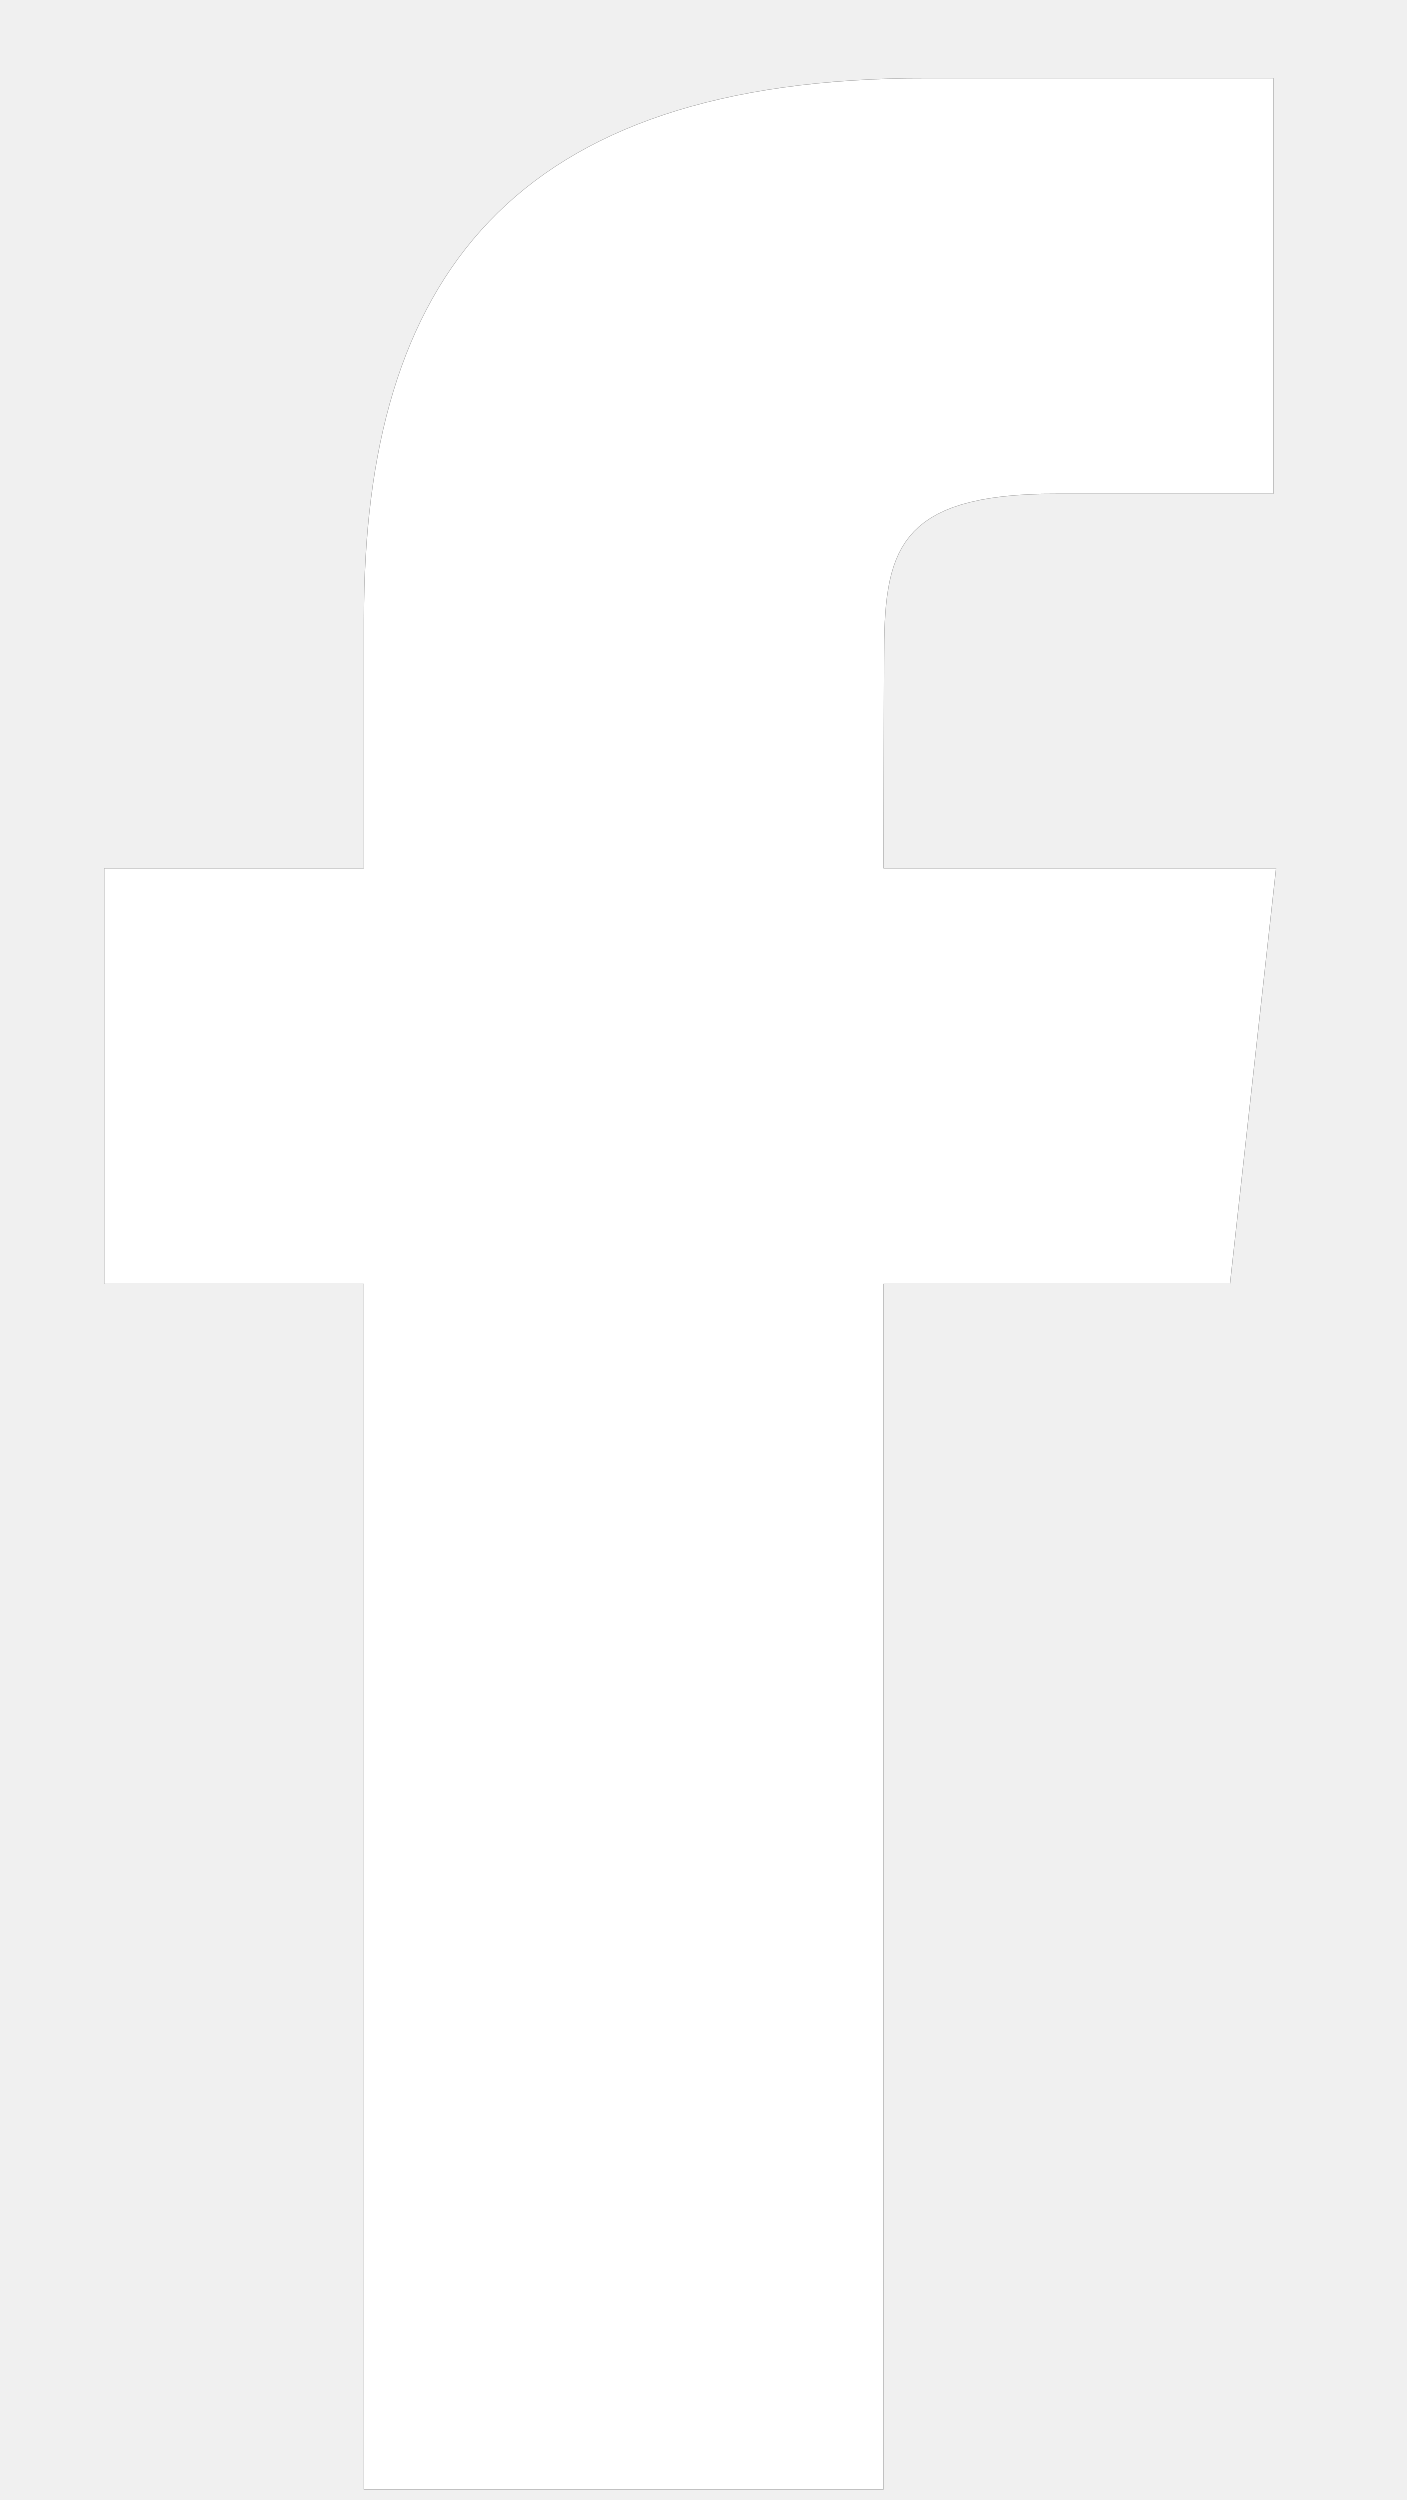
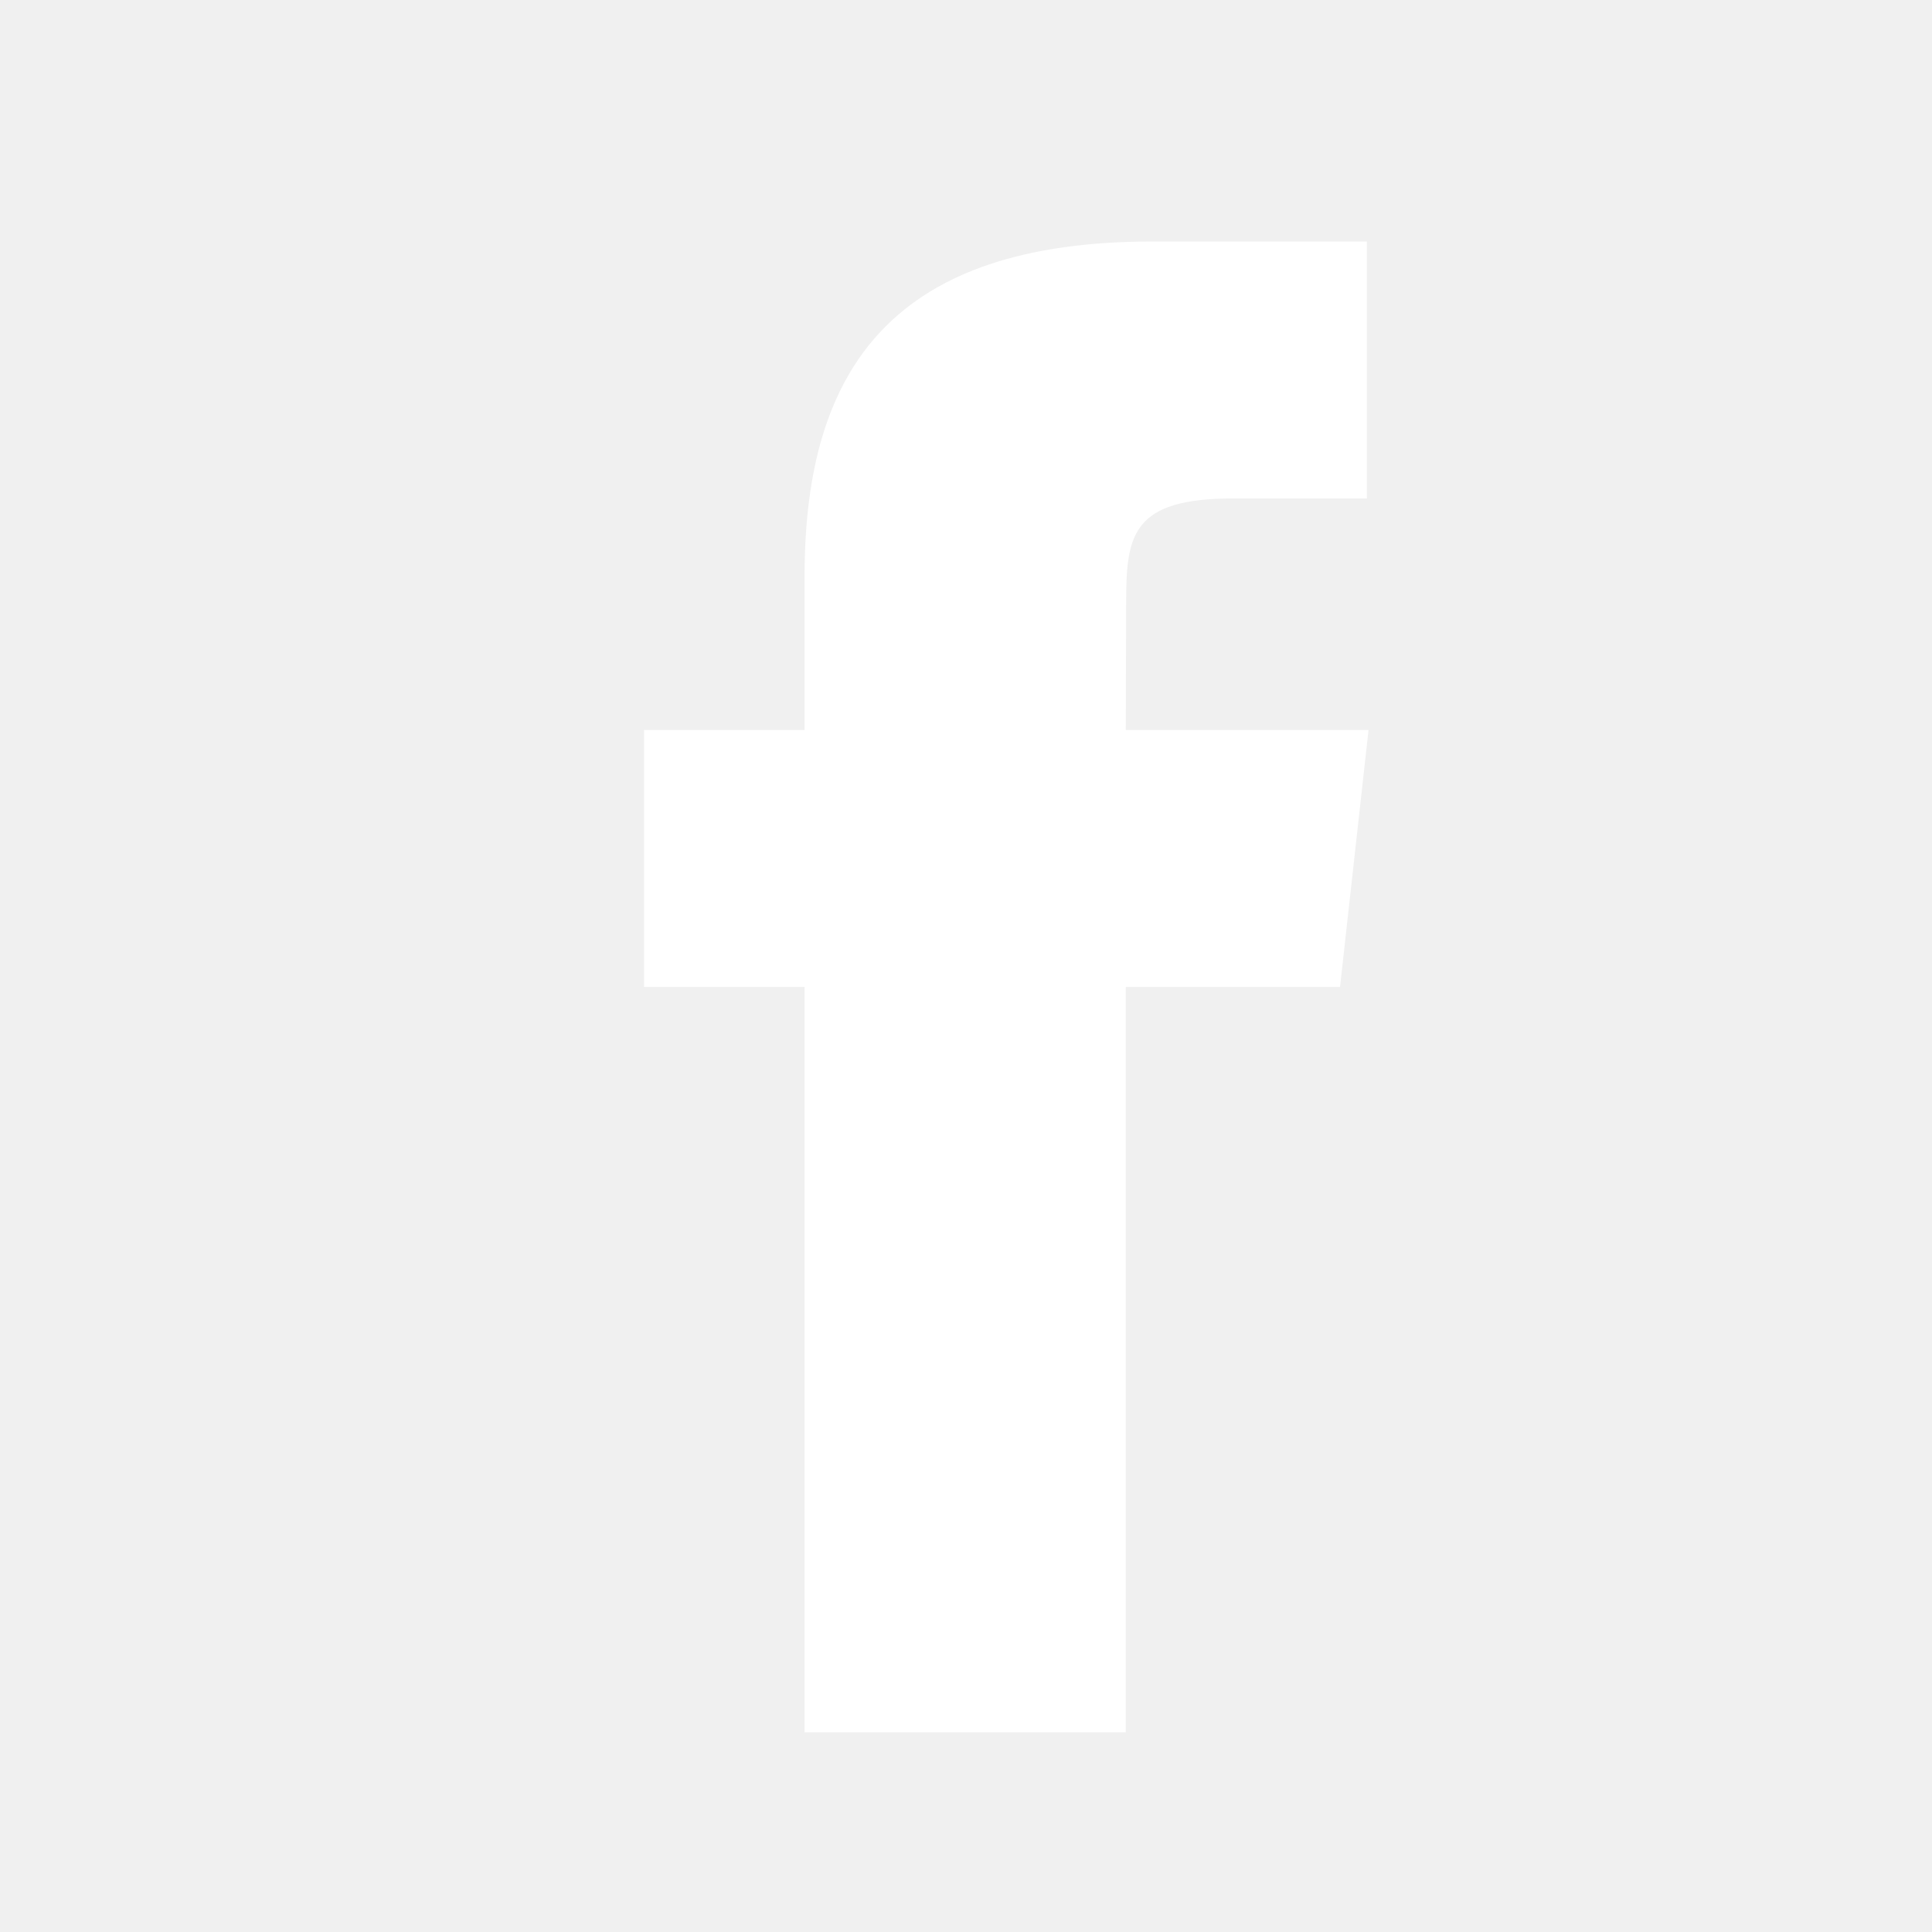
- <svg xmlns="http://www.w3.org/2000/svg" xmlns:xlink="http://www.w3.org/1999/xlink" width="9px" height="16px" viewBox="0 0 9 16" version="1.1">
-   <defs>
-     <path d="M11.654,17.933 L8.329,17.933 L8.329,10.217 L6.667,10.217 L6.667,7.557 L8.329,7.557 L8.329,5.961 C8.329,3.791 9.267,2.5 11.932,2.5 L14.15,2.5 L14.15,5.16 L12.765,5.16 C11.726,5.16 11.658,5.532 11.658,6.226 L11.654,7.557 L14.167,7.557 L13.872,10.217 L11.654,10.217 L11.654,17.933 L11.654,17.933 Z" id="path-1" />
-   </defs>
-   <g id="01-home" stroke="none" stroke-width="1" fill="none" fill-rule="evenodd">
-     <g id="01.01.-Главная" transform="translate(-1286, -7703)">
-       <g id="tying/footer-desktop" transform="translate(63, 7653)">
-         <g id="Group-9">
-           <g id="logo">
-             <g id="Group-4" transform="translate(1181, 48)">
-               <g id="icons/24-ss_vk-b-copy" transform="translate(36, 0)">
-                 <rect id="Background" x="0" y="0" width="20" height="20" />
-                 <rect id="bound" x="0" y="0" width="20" height="20" />
-                 <mask id="mask-2" fill="white">
-                   <use xlink:href="#path-1" />
-                 </mask>
-                 <use id="Shape" fill="#141414" xlink:href="#path-1" />
-                 <g id="colors/black" mask="url(#mask-2)">
-                   <rect id="Background" x="0" y="0" width="20" height="20" />
-                   <rect id="Black-Color-Copy-9" fill="#ffffff" x="0" y="0" width="20" height="20" />
-                 </g>
-               </g>
-             </g>
-           </g>
-         </g>
-       </g>
-     </g>
-   </g>
+ <svg xmlns="http://www.w3.org/2000/svg" width="20px" height="20px" viewBox="0 0 20 20" version="1.1">
+   <path d="M11.654,17.933 L8.329,17.933 L8.329,10.217 L6.667,10.217 L6.667,7.557 L8.329,7.557 L8.329,5.961 C8.329,3.791 9.267,2.5 11.932,2.5 L14.15,2.5 L14.15,5.16 L12.765,5.16 C11.726,5.16 11.658,5.532 11.658,6.226 L11.654,7.557 L14.167,7.557 L13.872,10.217 L11.654,10.217 L11.654,17.933 L11.654,17.933 Z" id="path-1" fill="white" />
</svg>
